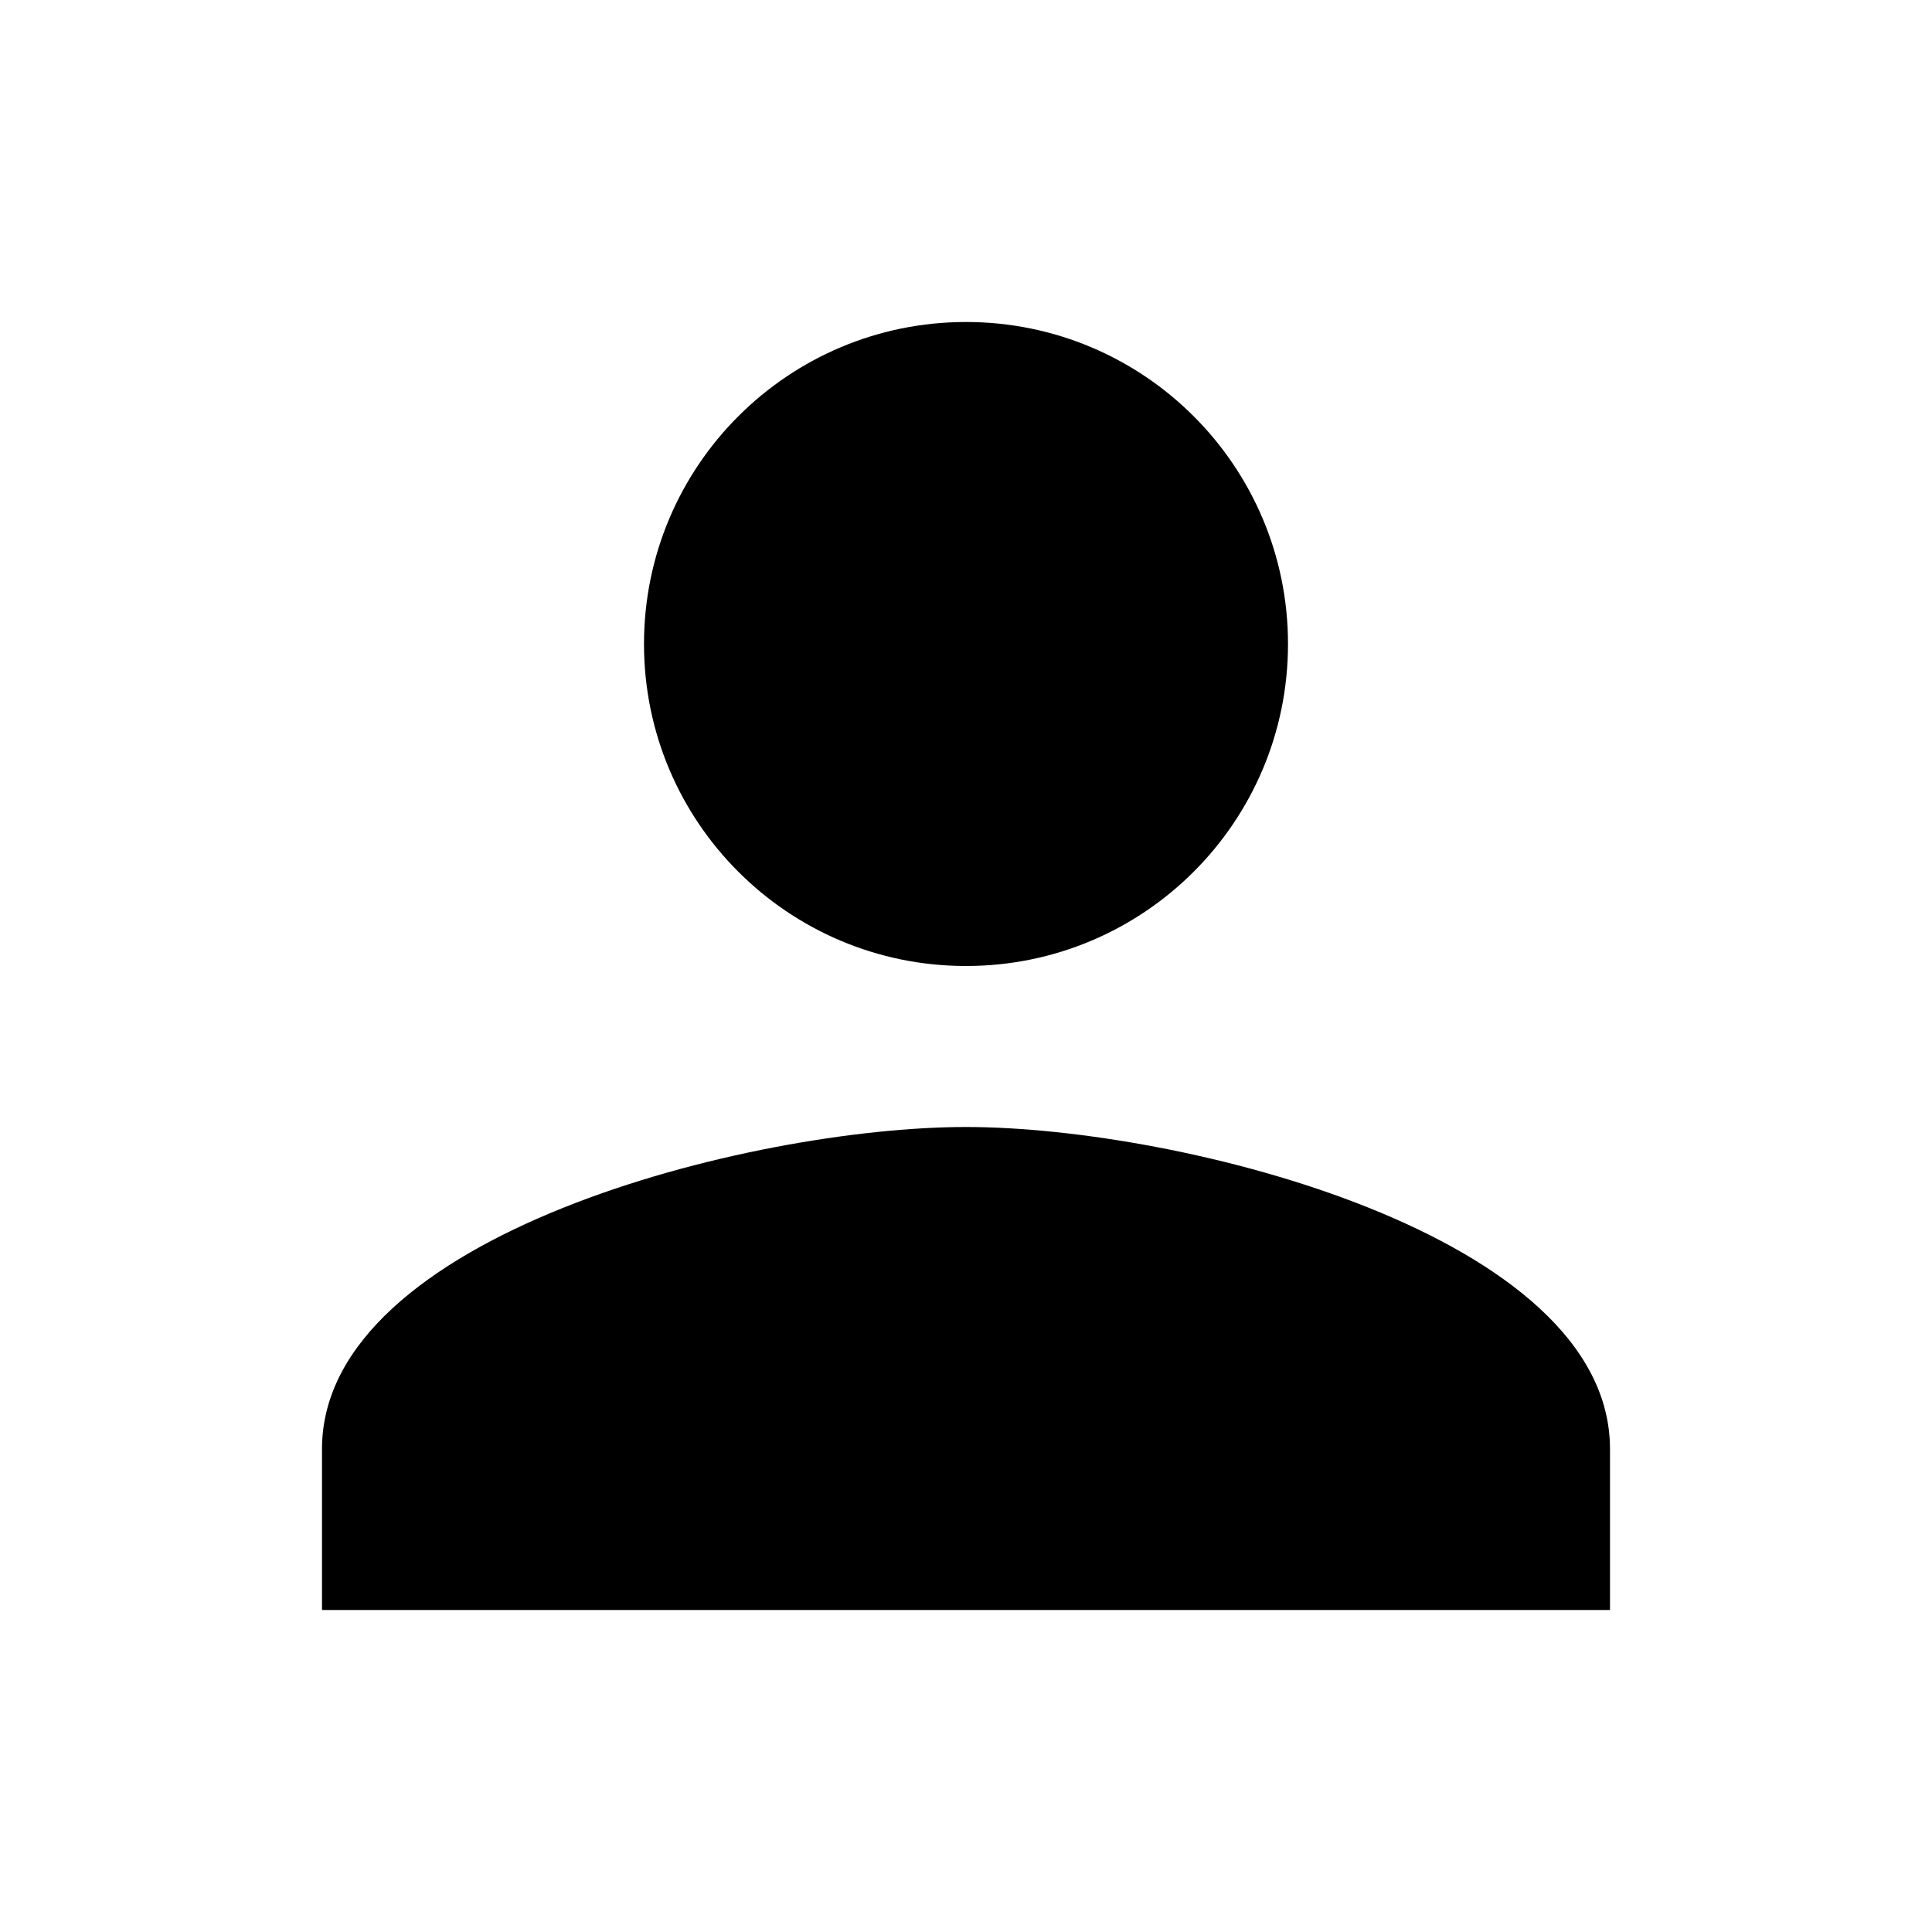
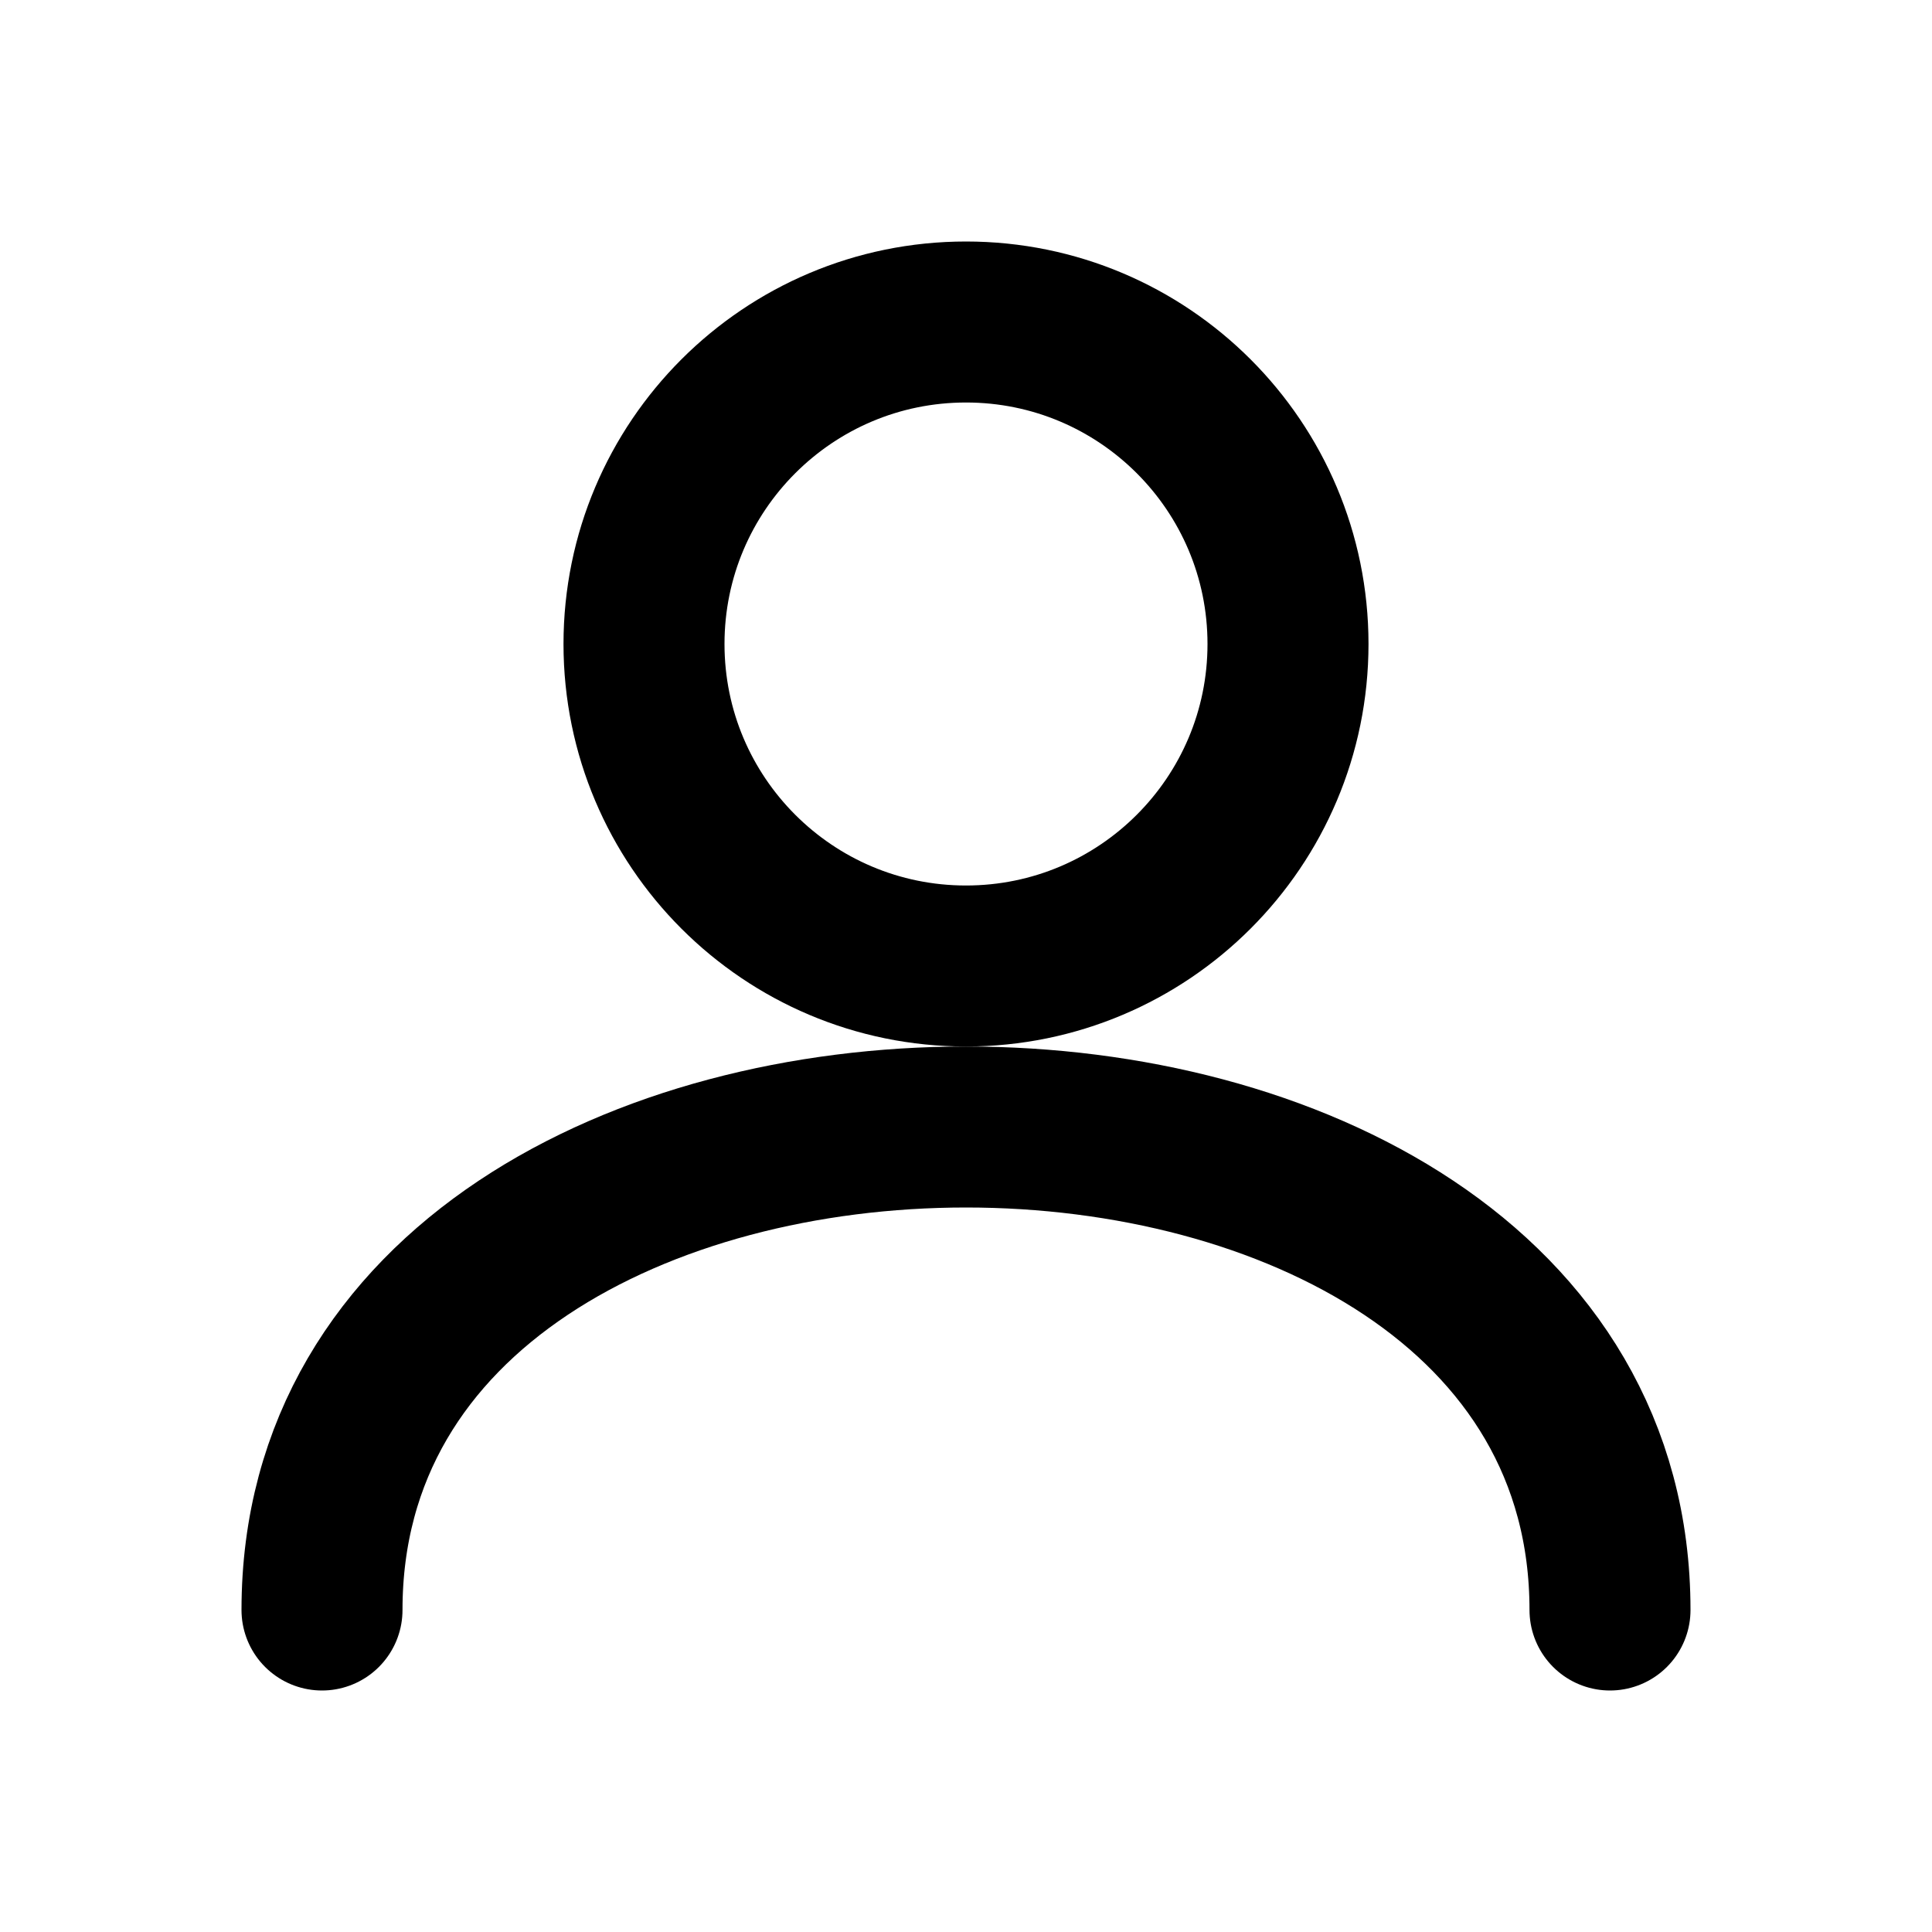
- <svg xmlns="http://www.w3.org/2000/svg" viewBox="0 0 24 24" fill="currentColor">
-   <path d="M12 12c2.21 0 4-1.79 4-4s-1.79-4-4-4-4 1.79-4 4 1.79 4 4 4zm0 2c-2.67 0-8 1.34-8 4v2h16v-2c0-2.66-5.33-4-8-4z" />
+ <svg xmlns="http://www.w3.org/2000/svg" viewBox="0 0 24 24" fill="none" stroke="currentColor" stroke-width="2" stroke-linecap="round" stroke-linejoin="round">
+   <circle cx="12" cy="8" r="4" />
+   <path d="M4 20c0-4 4-6 8-6s8 2 8 6" />
</svg>
